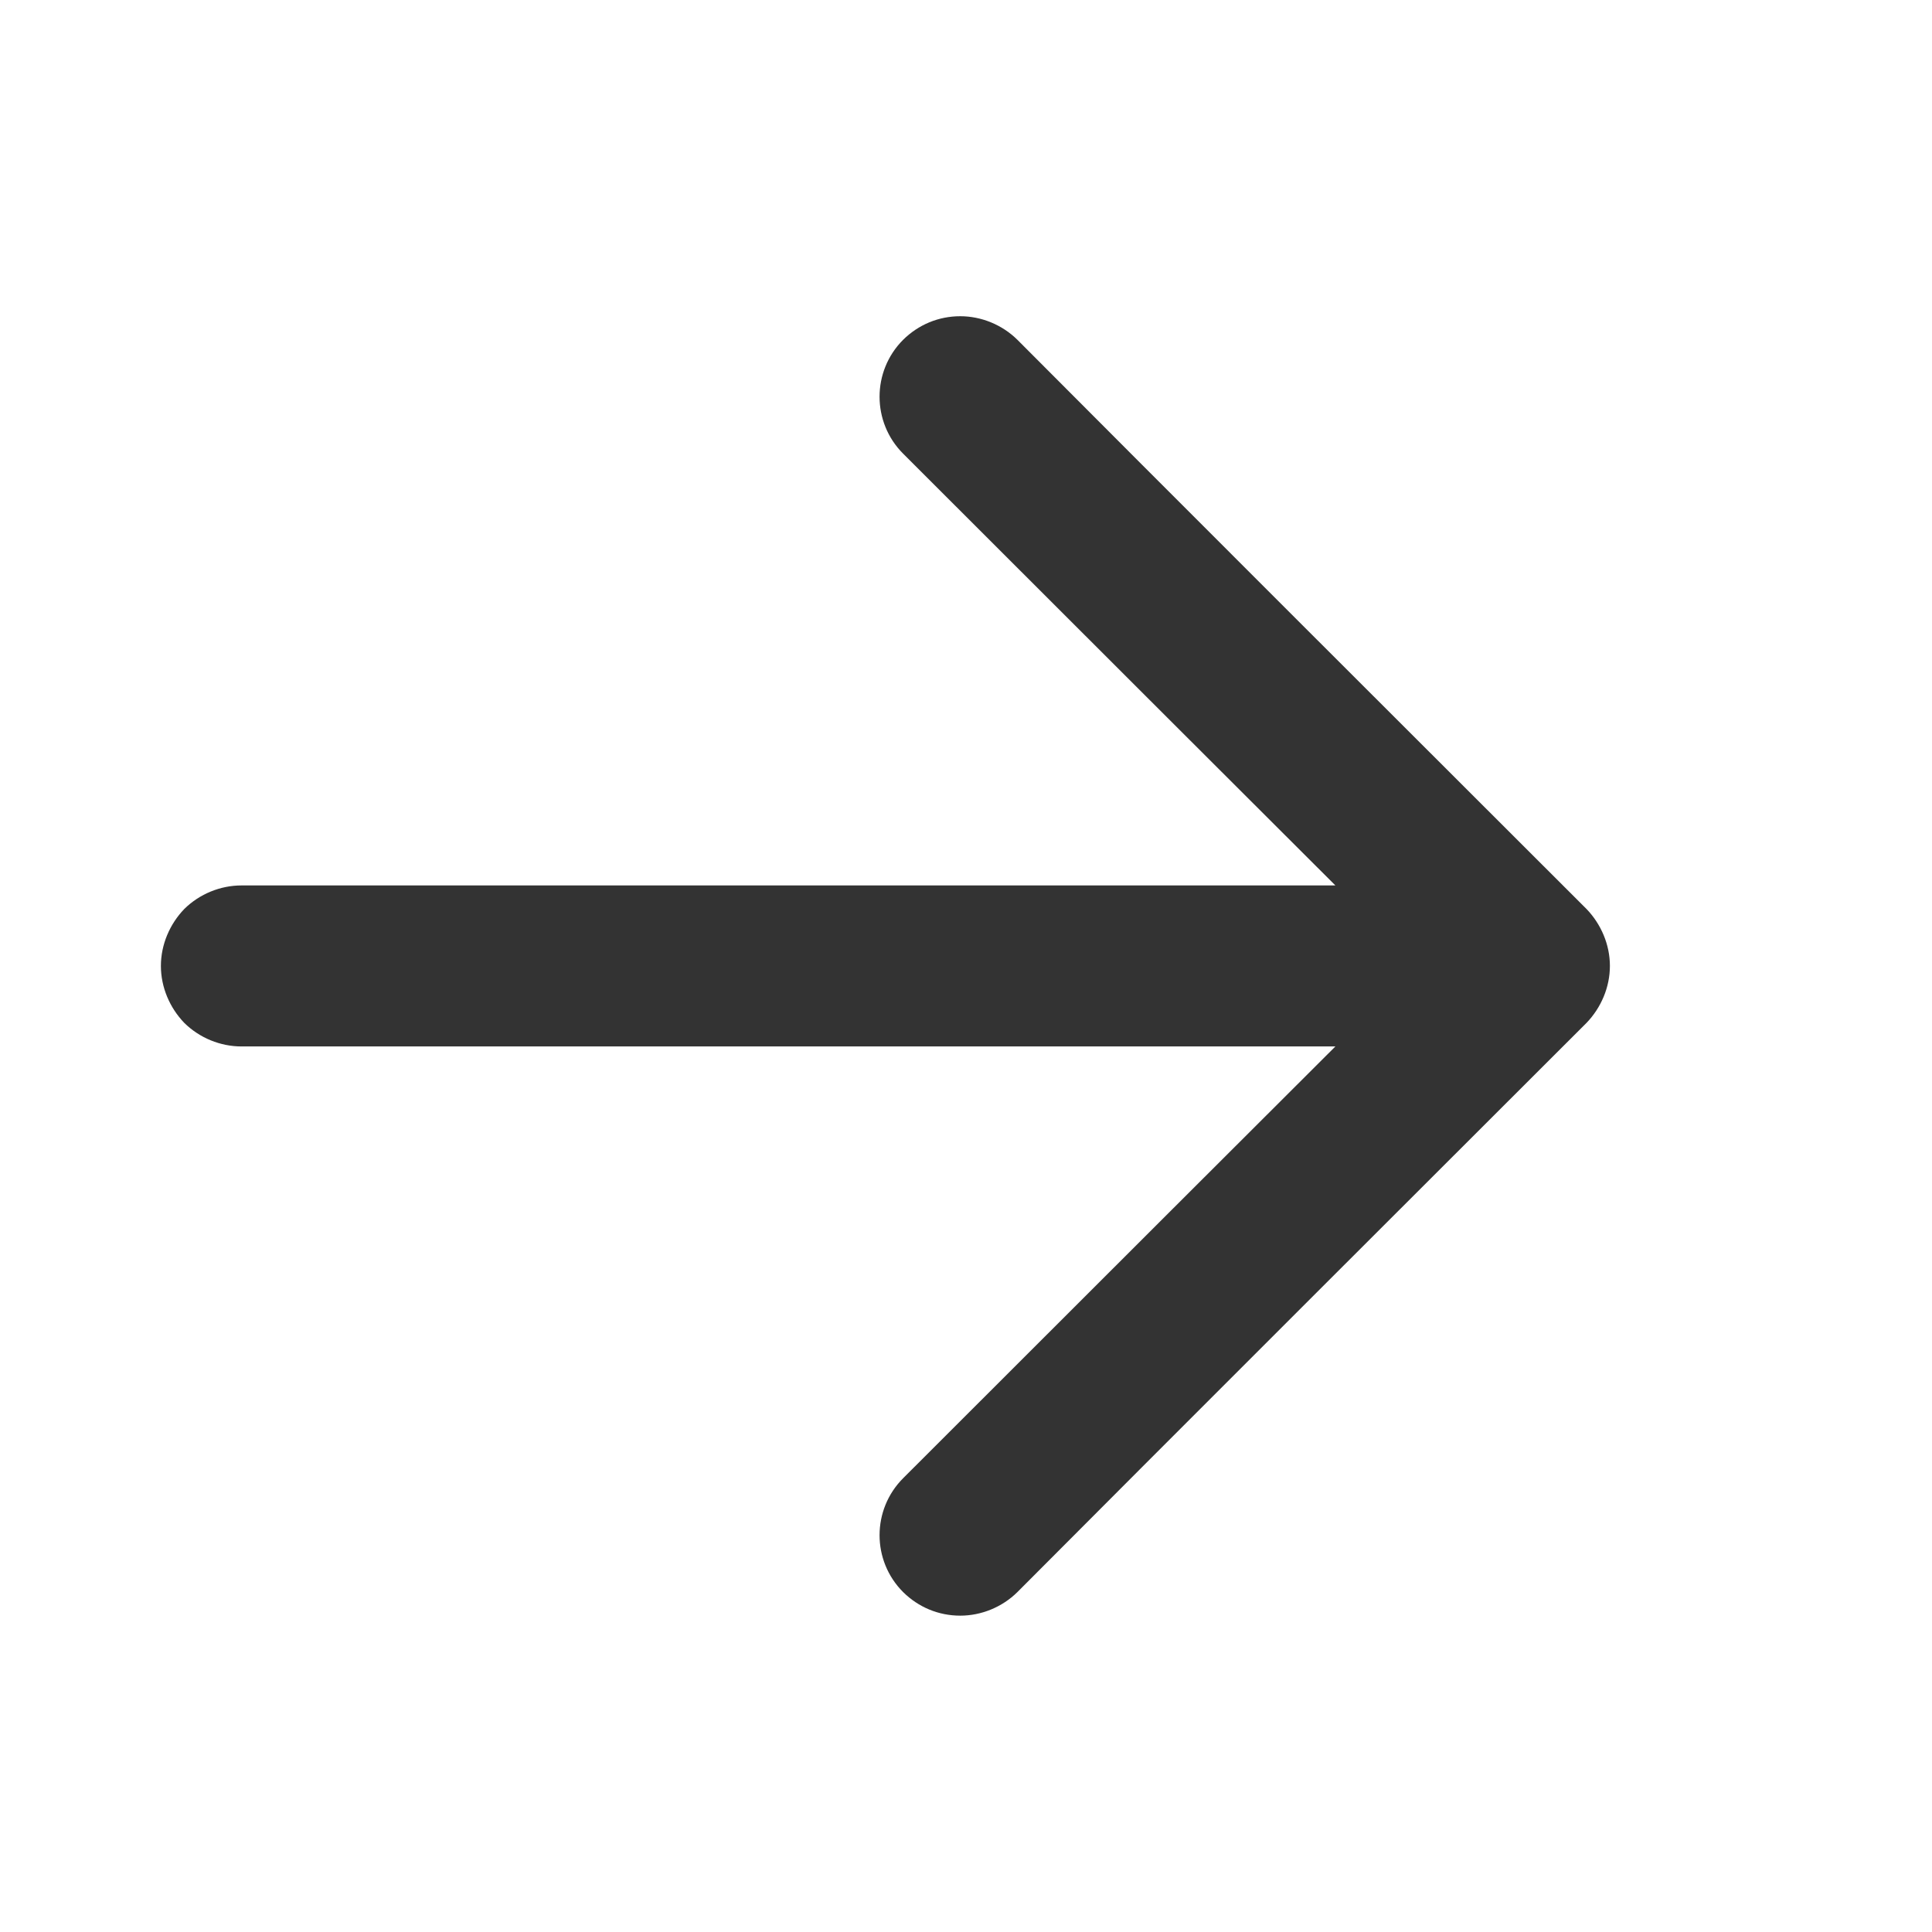
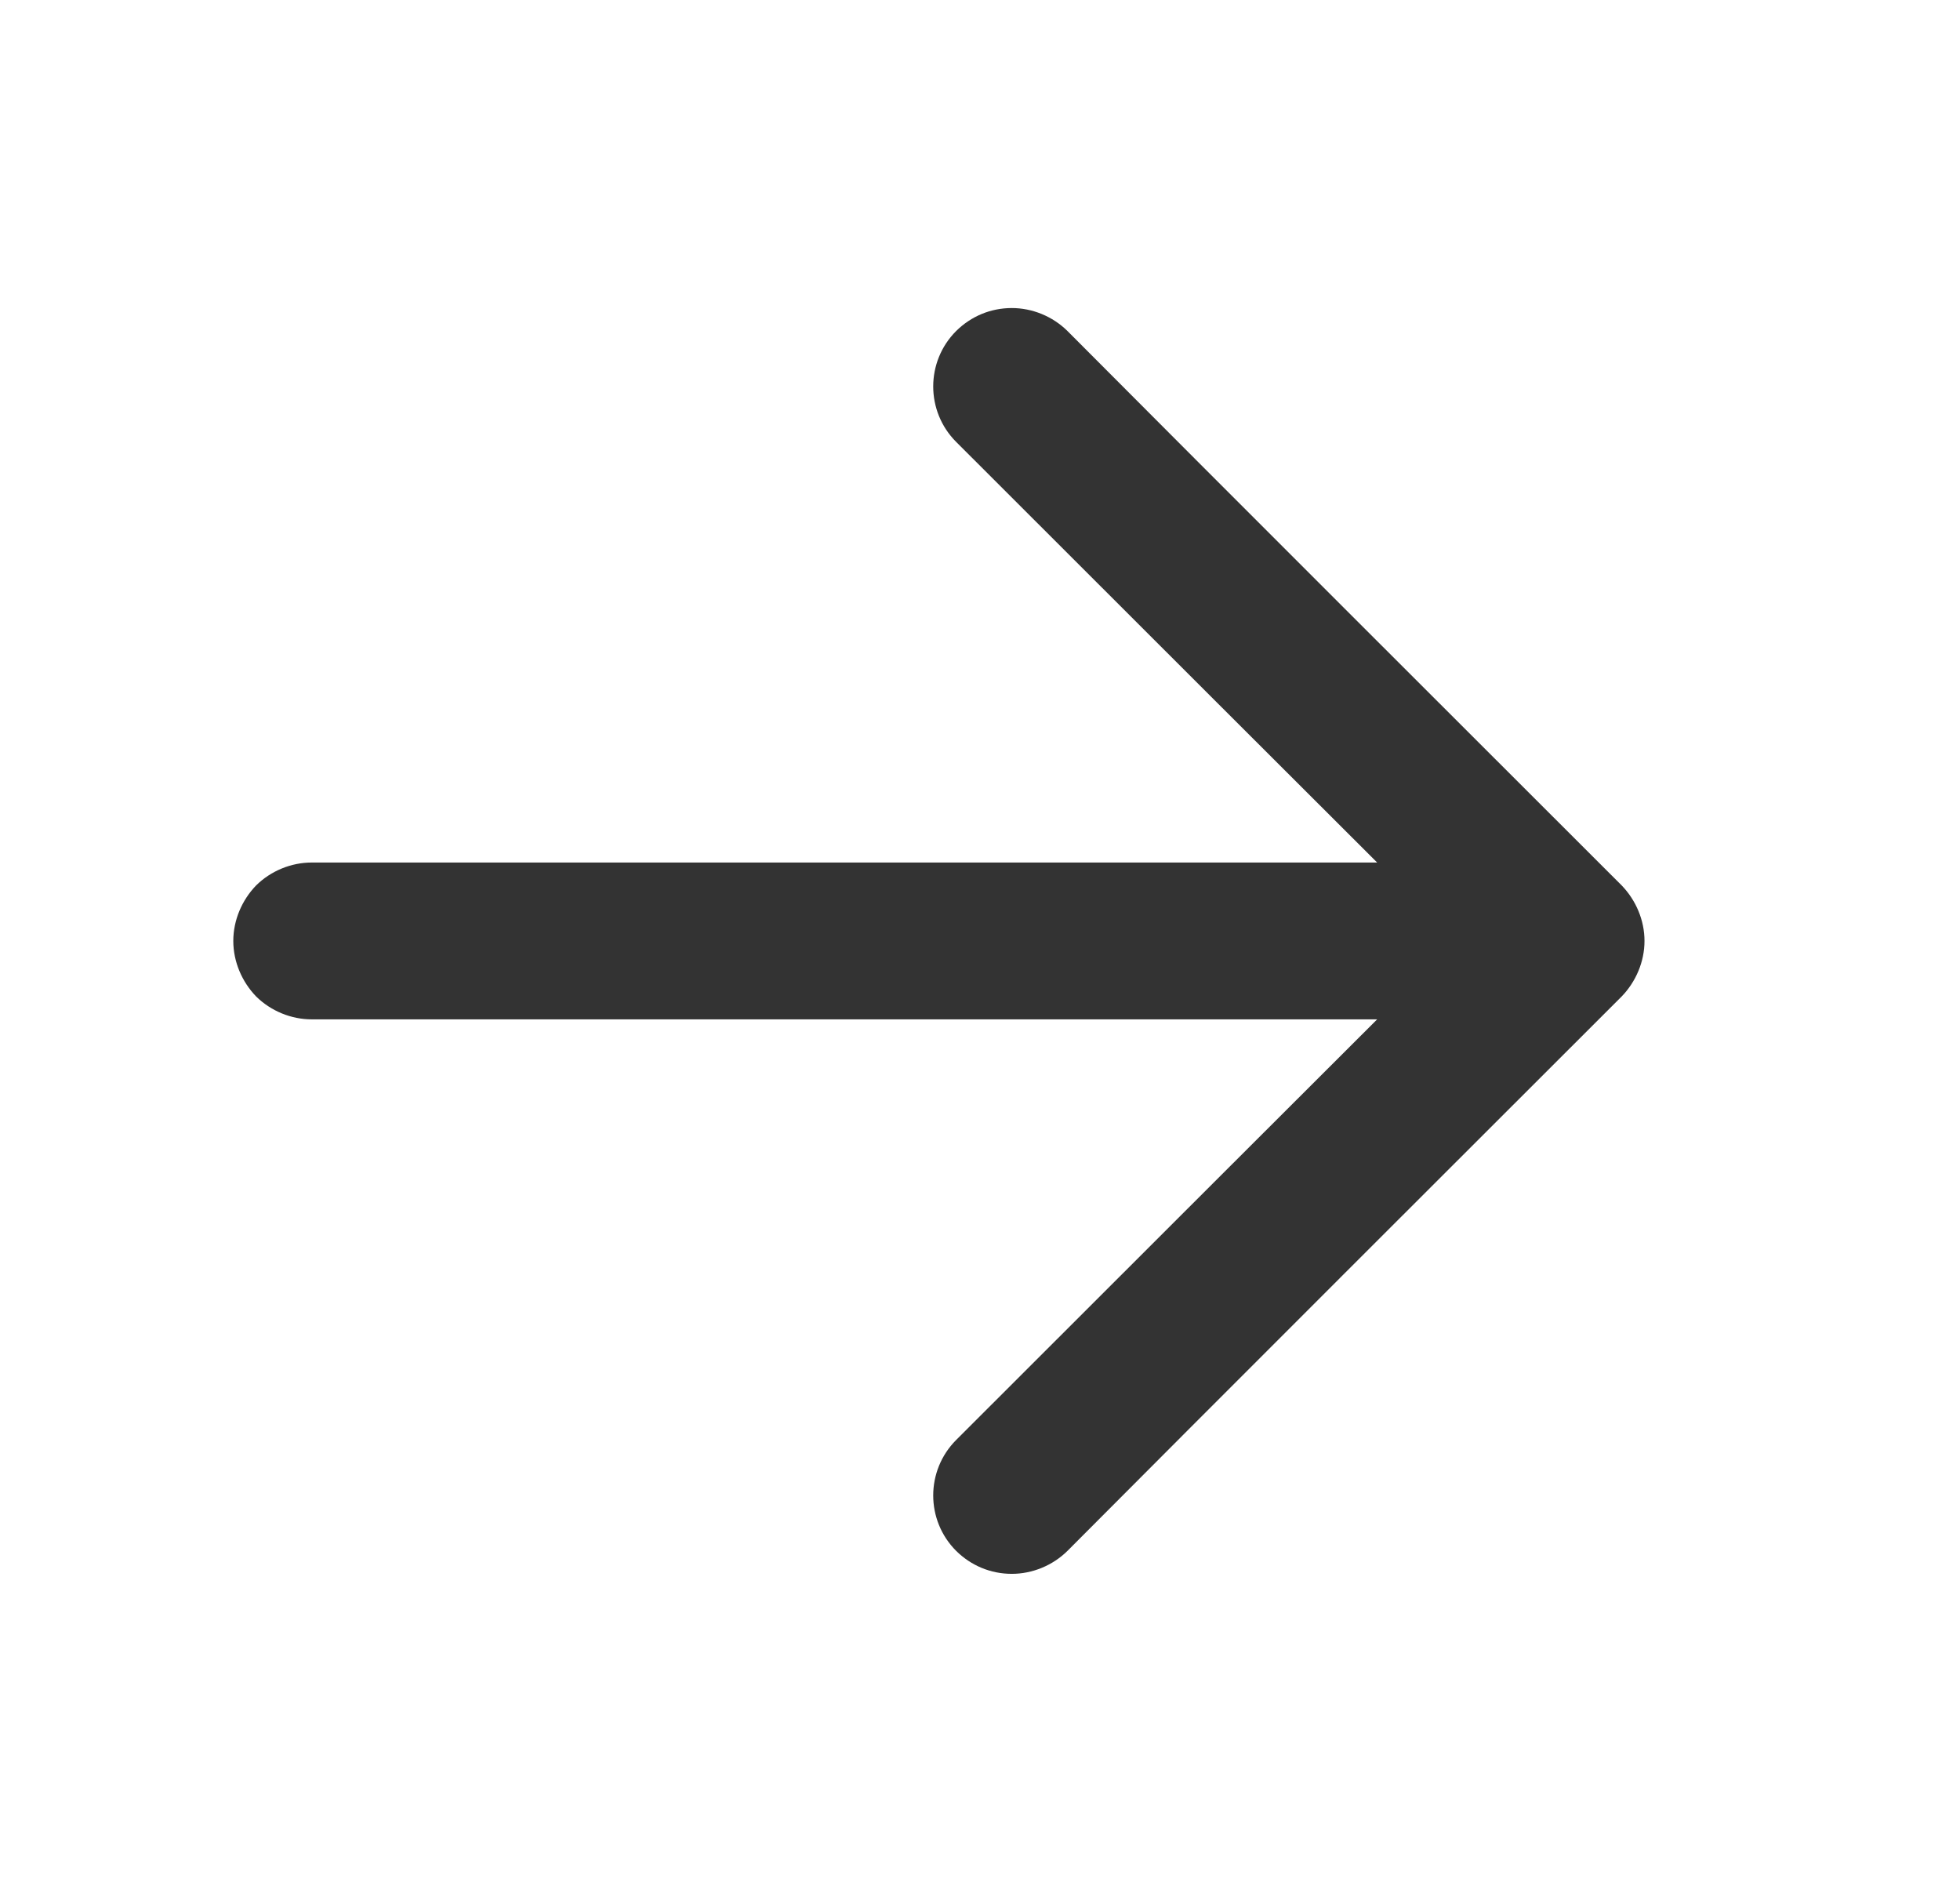
- <svg xmlns="http://www.w3.org/2000/svg" width="24px" height="24px" version="1.1" xml:space="preserve" style="fill-rule:evenodd;clip-rule:evenodd;stroke-linejoin:round;stroke-miterlimit:1.414;">
-   <g transform="matrix(1,0,0,1,0,-176)">
-     <g id="basic.regular.arrowRight" transform="matrix(0.800768,0,0,0.984948,0,176)">
+ <svg xmlns="http://www.w3.org/2000/svg" width="25px" height="24px" version="1.1" xml:space="preserve" style="fill-rule:evenodd;clip-rule:evenodd;stroke-linejoin:round;stroke-miterlimit:1.414;">
+   <g transform="matrix(1,0,0,1,-386,-176)">
+     <g id="basic.regular.arrowRight" transform="matrix(0.800768,0,0,0.984948,386.977,176)">
      <rect x="0" y="0" width="29.971" height="24.367" style="fill:none;" />
      <g transform="matrix(1.2488,0,0,1.01528,-1677.14,-178.69)">
        <path d="M1359.59,187C1359.59,187 1355.82,183.237 1354.22,181.636C1353.83,181.246 1353.83,180.612 1354.22,180.222C1354.41,180.034 1354.66,179.929 1354.93,179.929C1355.19,179.929 1355.45,180.034 1355.64,180.222C1357.23,181.82 1361.11,185.695 1362.71,187.293C1362.89,187.48 1363,187.735 1363,188C1363,188.265 1362.89,188.52 1362.71,188.707C1361.11,190.305 1357.23,194.18 1355.64,195.778C1355.45,195.966 1355.19,196.071 1354.93,196.071C1354.66,196.071 1354.41,195.966 1354.22,195.778C1353.83,195.388 1353.83,194.755 1354.22,194.364C1355.82,192.763 1359.59,189 1359.59,189C1359.59,189 1349.29,189 1346,189C1345.74,189 1345.48,188.895 1345.29,188.707C1345.11,188.52 1345,188.265 1345,188C1345,187.735 1345.11,187.48 1345.29,187.293C1345.48,187.105 1345.74,187 1346,187C1349.29,187 1359.59,187 1359.59,187Z" style="fill:rgb(51,51,51);" />
      </g>
    </g>
  </g>
</svg>
